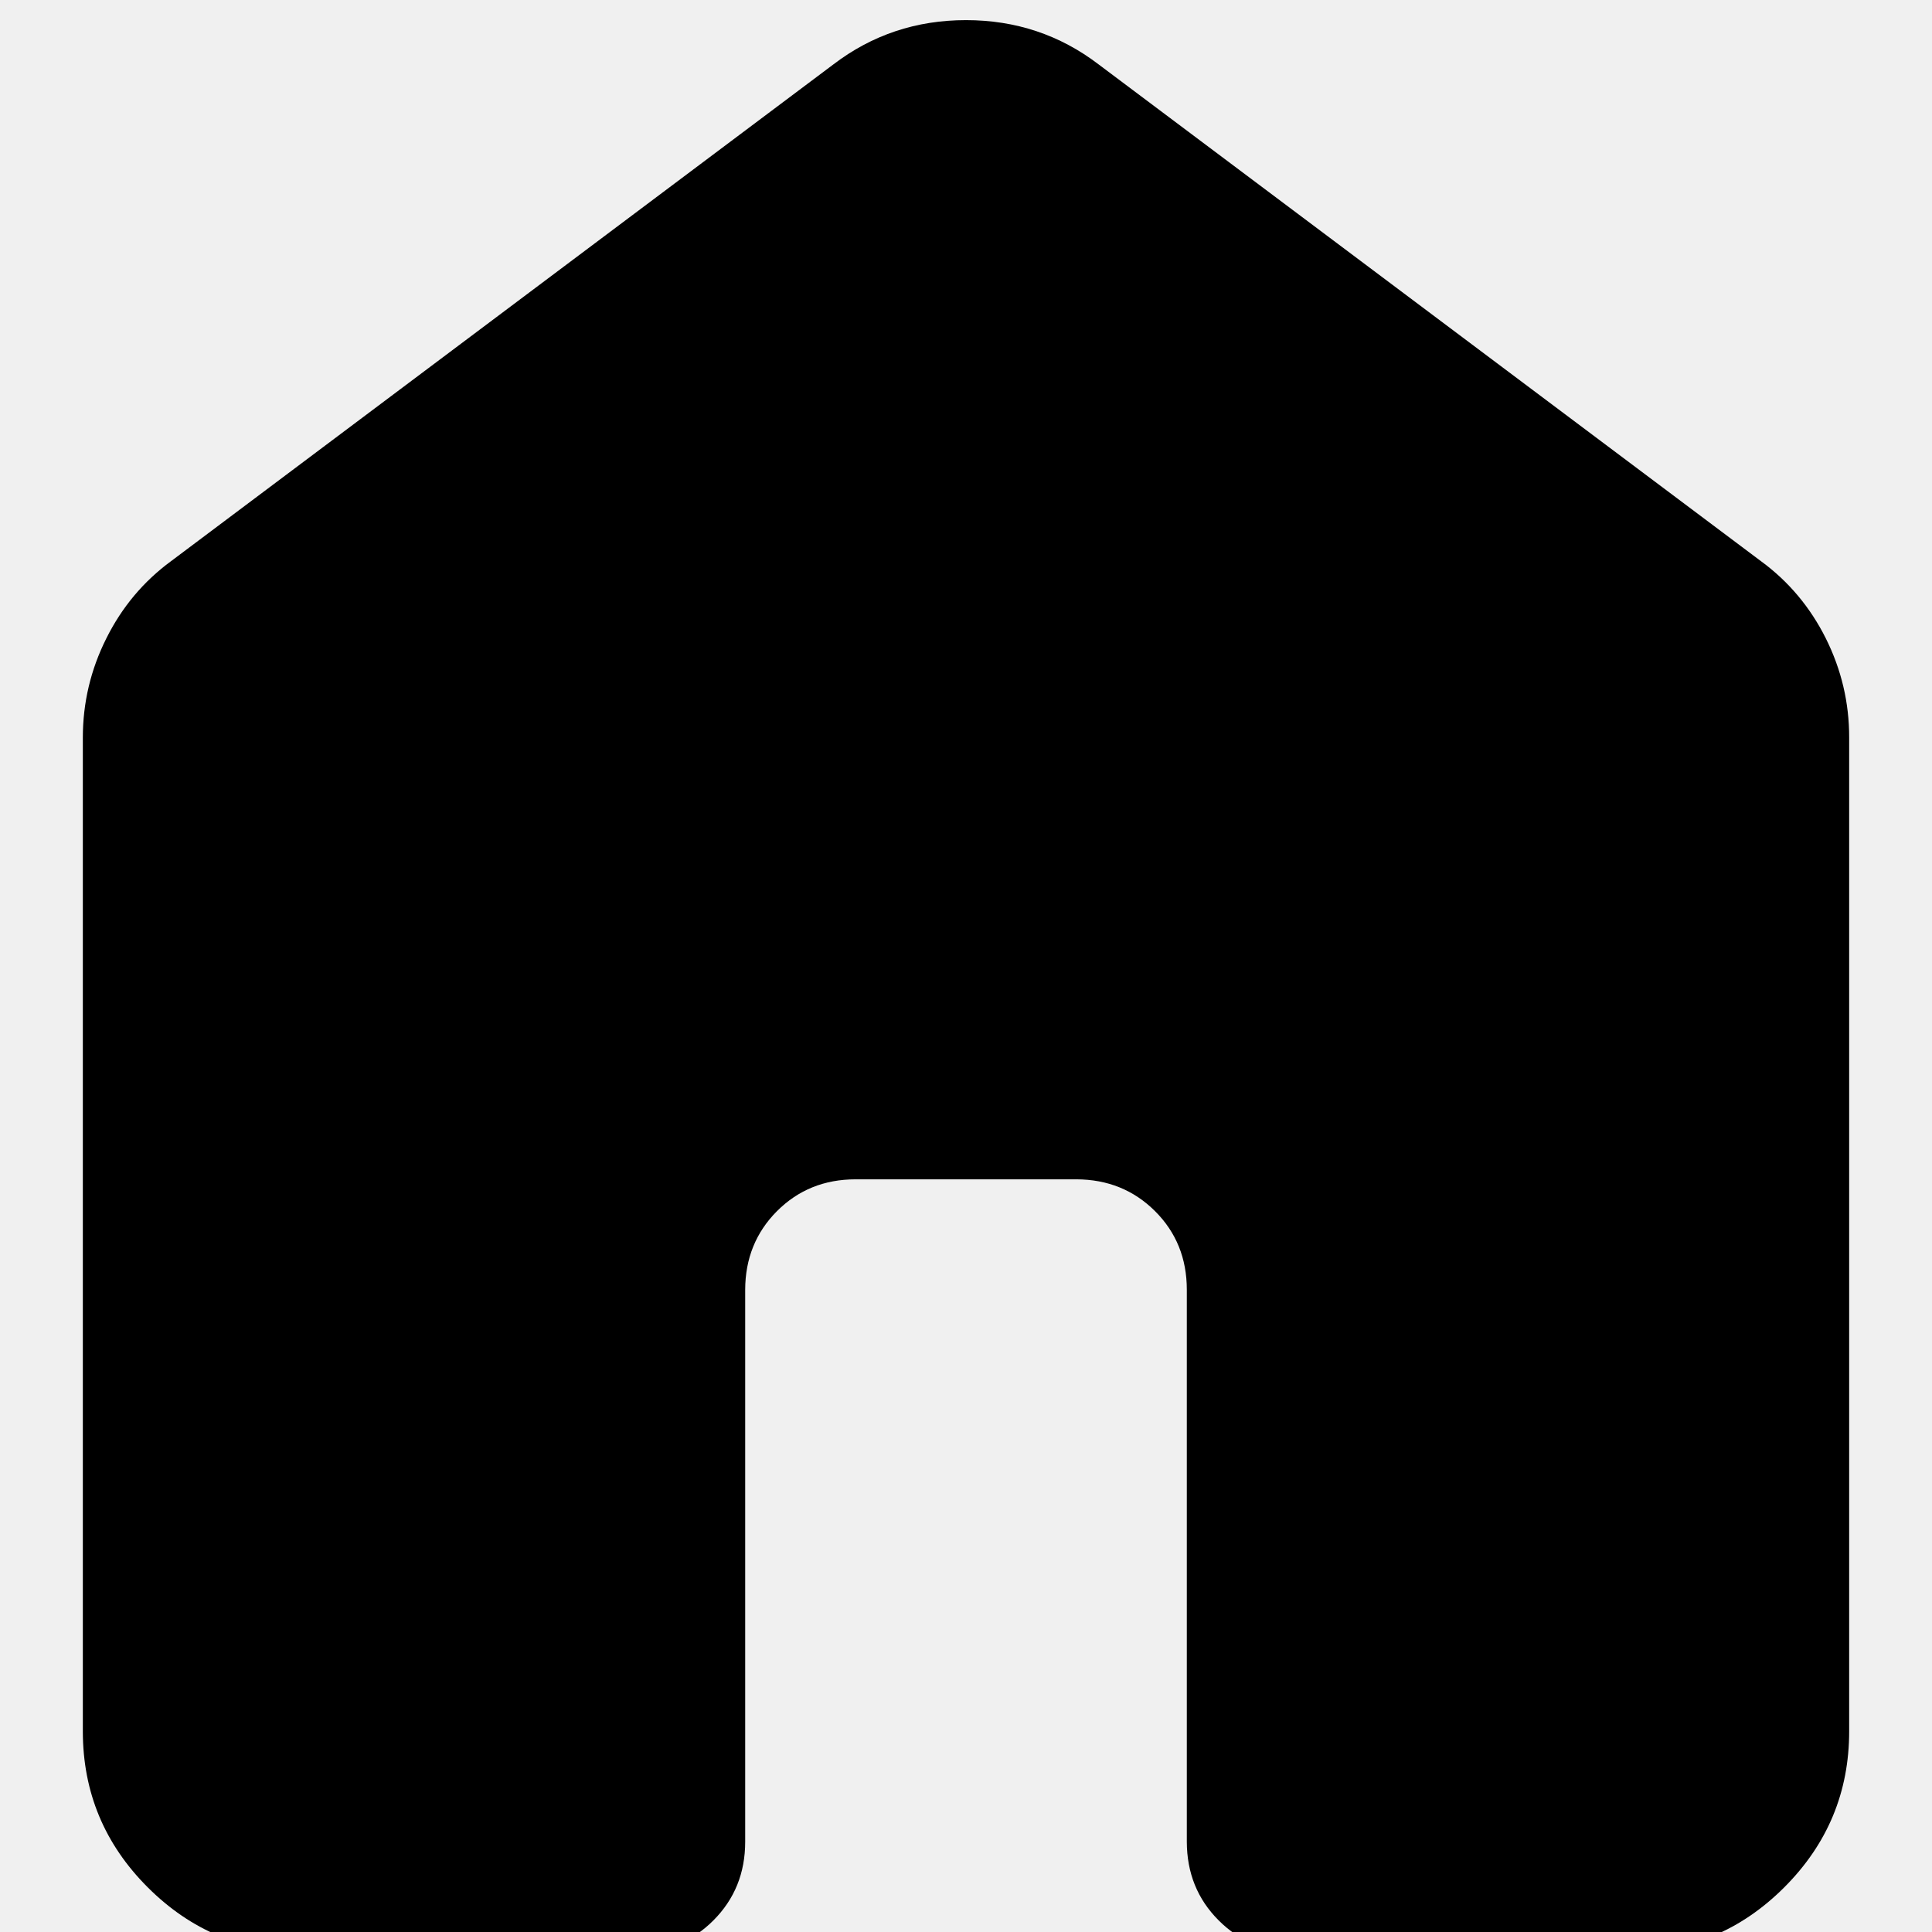
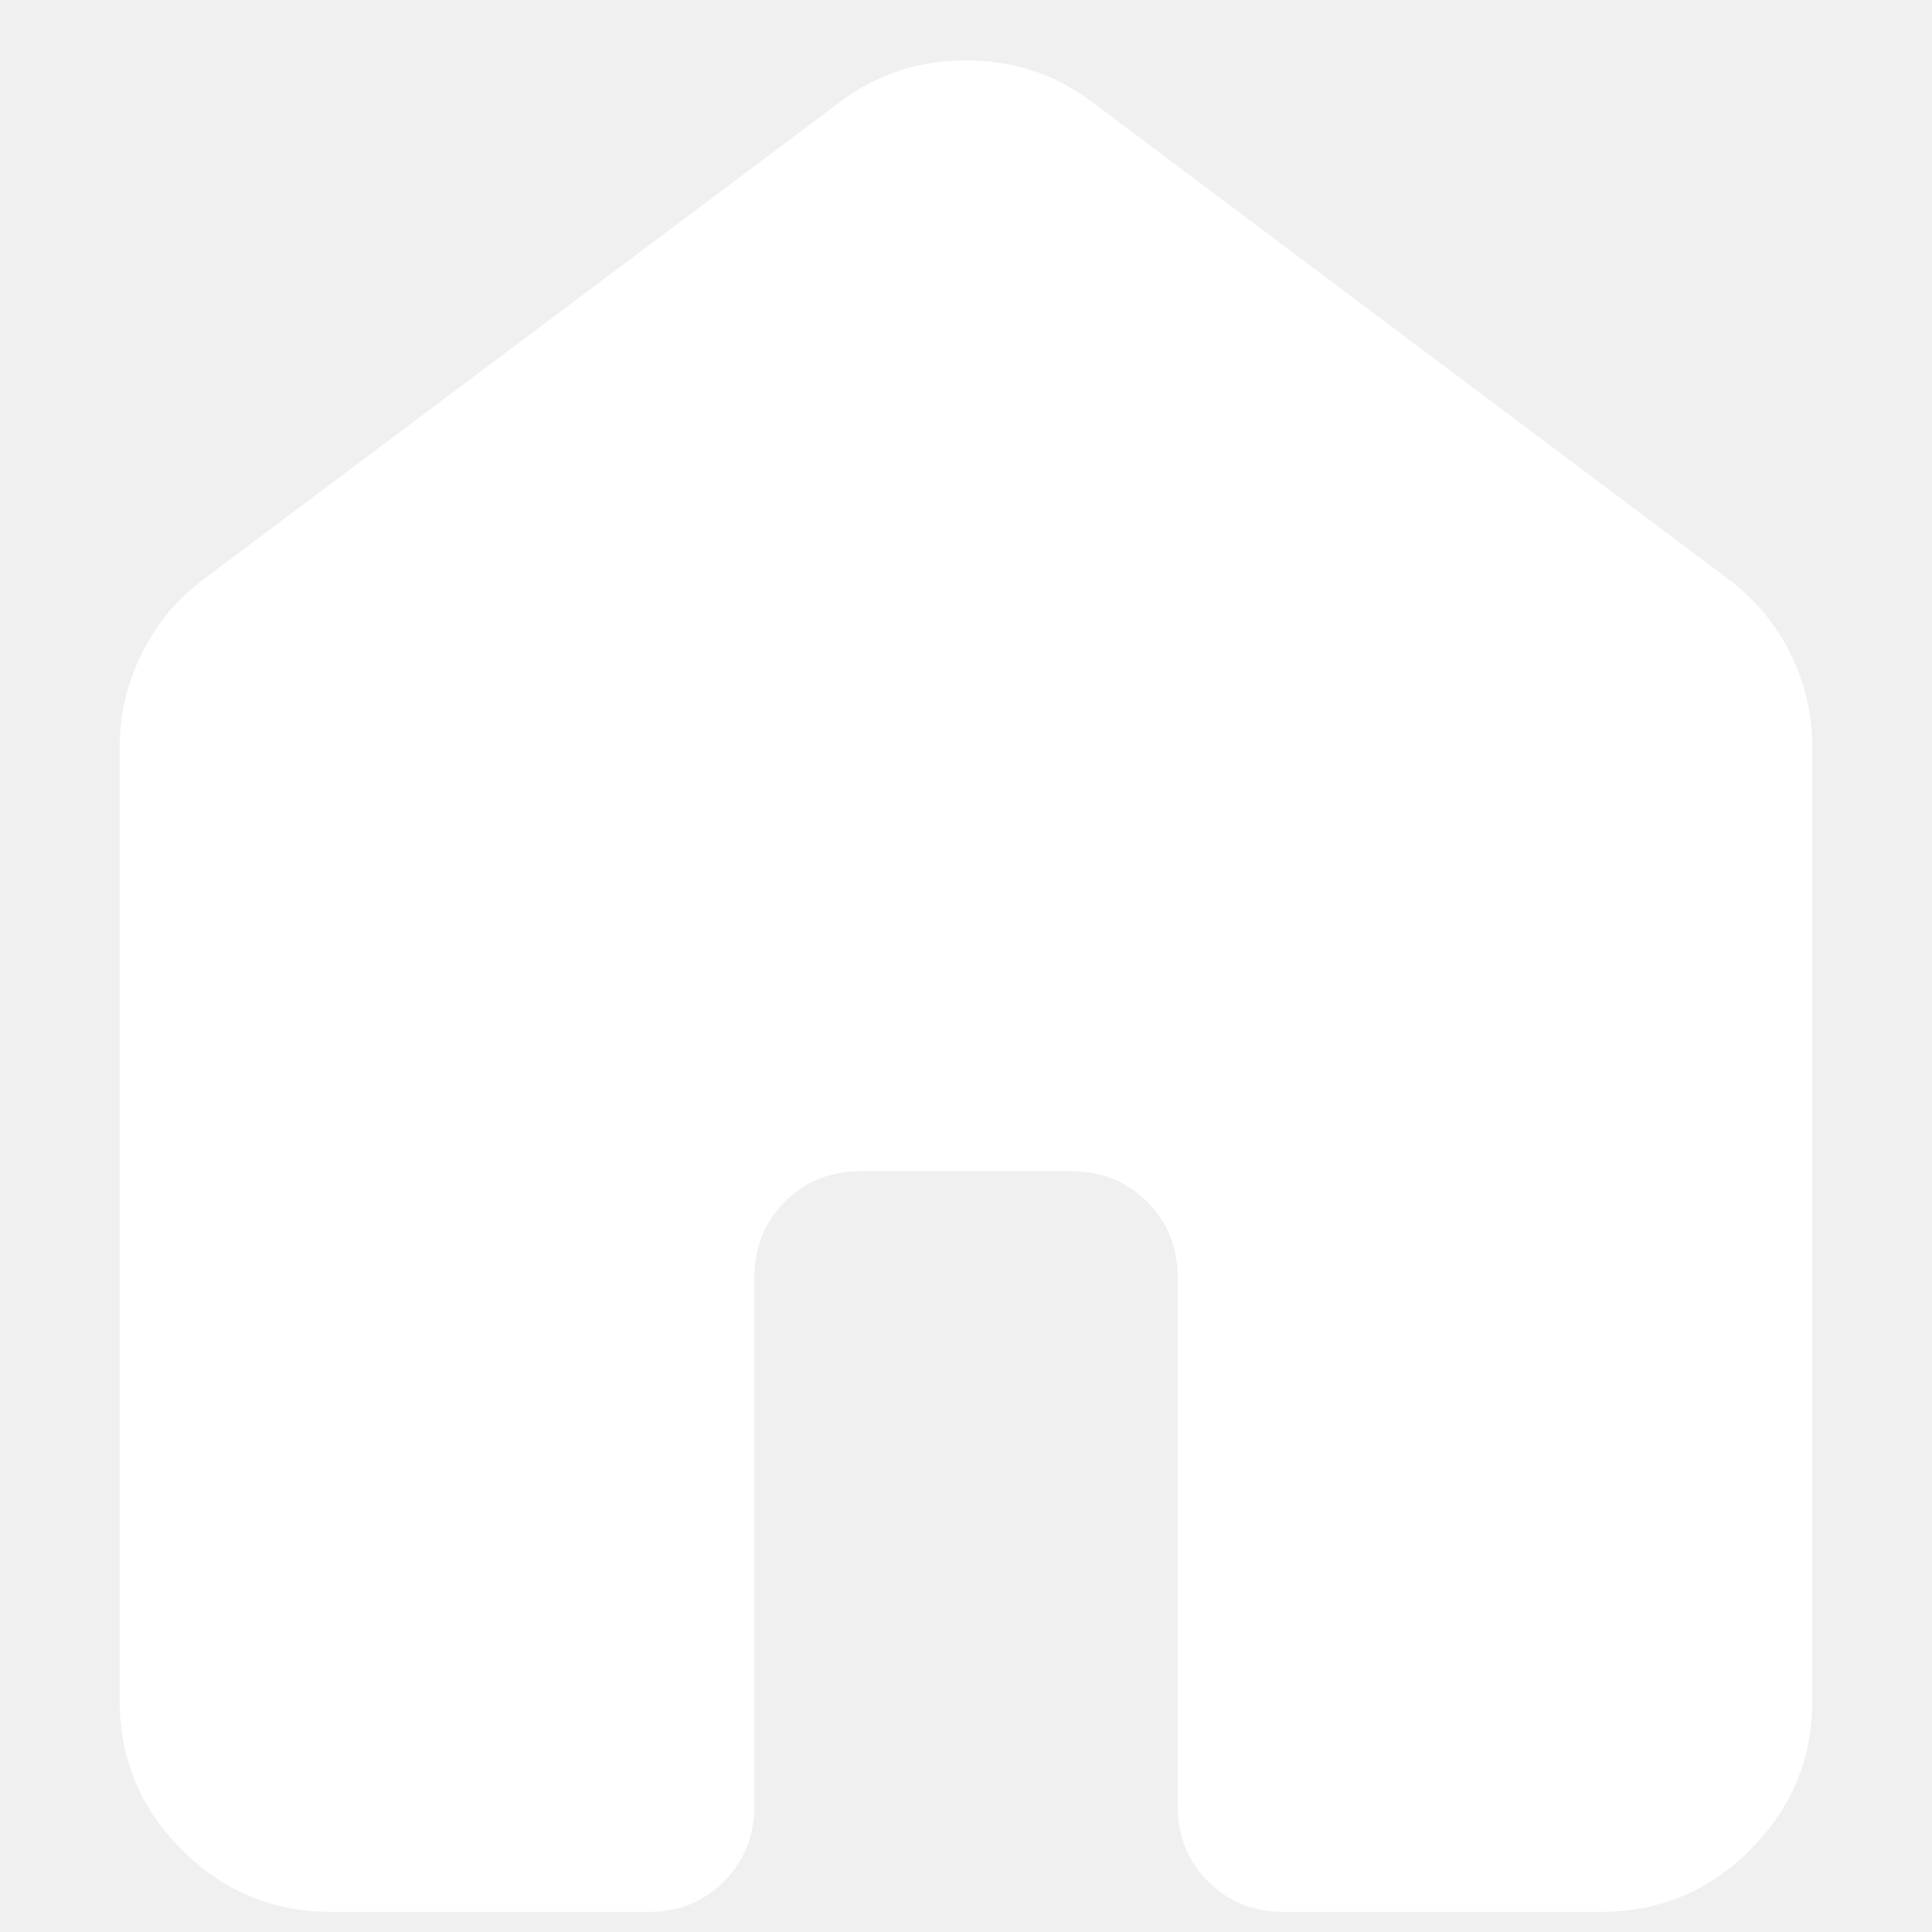
<svg xmlns="http://www.w3.org/2000/svg" width="24" height="24" viewBox="0 0 24 24" fill="none">
  <g clip-path="url(#clip0_1662_16173)">
-     <path d="M1.029 21.507V9.164C1.029 8.73 1.126 8.319 1.321 7.93C1.515 7.541 1.784 7.221 2.126 6.97L10.354 0.799C10.834 0.433 11.383 0.25 12 0.25C12.617 0.25 13.166 0.433 13.646 0.799L21.874 6.97C22.217 7.221 22.486 7.541 22.681 7.93C22.875 8.319 22.972 8.73 22.971 9.164V21.507C22.971 22.261 22.703 22.907 22.165 23.445C21.627 23.983 20.982 24.251 20.229 24.25H16.114C15.726 24.25 15.4 24.118 15.138 23.855C14.875 23.592 14.744 23.266 14.743 22.879V16.021C14.743 15.633 14.611 15.307 14.348 15.045C14.085 14.783 13.759 14.651 13.371 14.65H10.629C10.24 14.65 9.915 14.782 9.652 15.045C9.39 15.308 9.258 15.634 9.257 16.021V22.879C9.257 23.267 9.125 23.593 8.862 23.856C8.599 24.12 8.273 24.251 7.886 24.25H3.771C3.017 24.25 2.372 23.982 1.835 23.445C1.298 22.908 1.029 22.262 1.029 21.507Z" fill="currentColor" />
+     <path d="M1.486 21.121V9.293C1.486 8.877 1.579 8.482 1.766 8.11C1.952 7.738 2.209 7.431 2.537 7.19L10.423 1.276C10.883 0.925 11.409 0.75 12 0.75C12.591 0.75 13.117 0.925 13.577 1.276L21.463 7.19C21.791 7.431 22.049 7.738 22.236 8.11C22.422 8.482 22.515 8.877 22.514 9.293V21.121C22.514 21.844 22.257 22.463 21.741 22.979C21.226 23.494 20.608 23.751 19.886 23.75H15.943C15.57 23.75 15.259 23.624 15.007 23.372C14.756 23.119 14.629 22.807 14.629 22.436V15.864C14.629 15.492 14.502 15.18 14.25 14.928C13.998 14.677 13.686 14.551 13.314 14.55H10.686C10.313 14.55 10.001 14.676 9.75 14.928C9.498 15.181 9.372 15.493 9.371 15.864V22.436C9.371 22.808 9.245 23.12 8.993 23.373C8.741 23.625 8.429 23.751 8.057 23.75H4.114C3.391 23.75 2.773 23.493 2.259 22.979C1.744 22.464 1.487 21.845 1.486 21.121Z" fill="white" />
  </g>
  <defs>
    <clipPath id="clip0_1662_16173">
      <rect width="24" height="24" fill="white" />
    </clipPath>
  </defs>
</svg>
